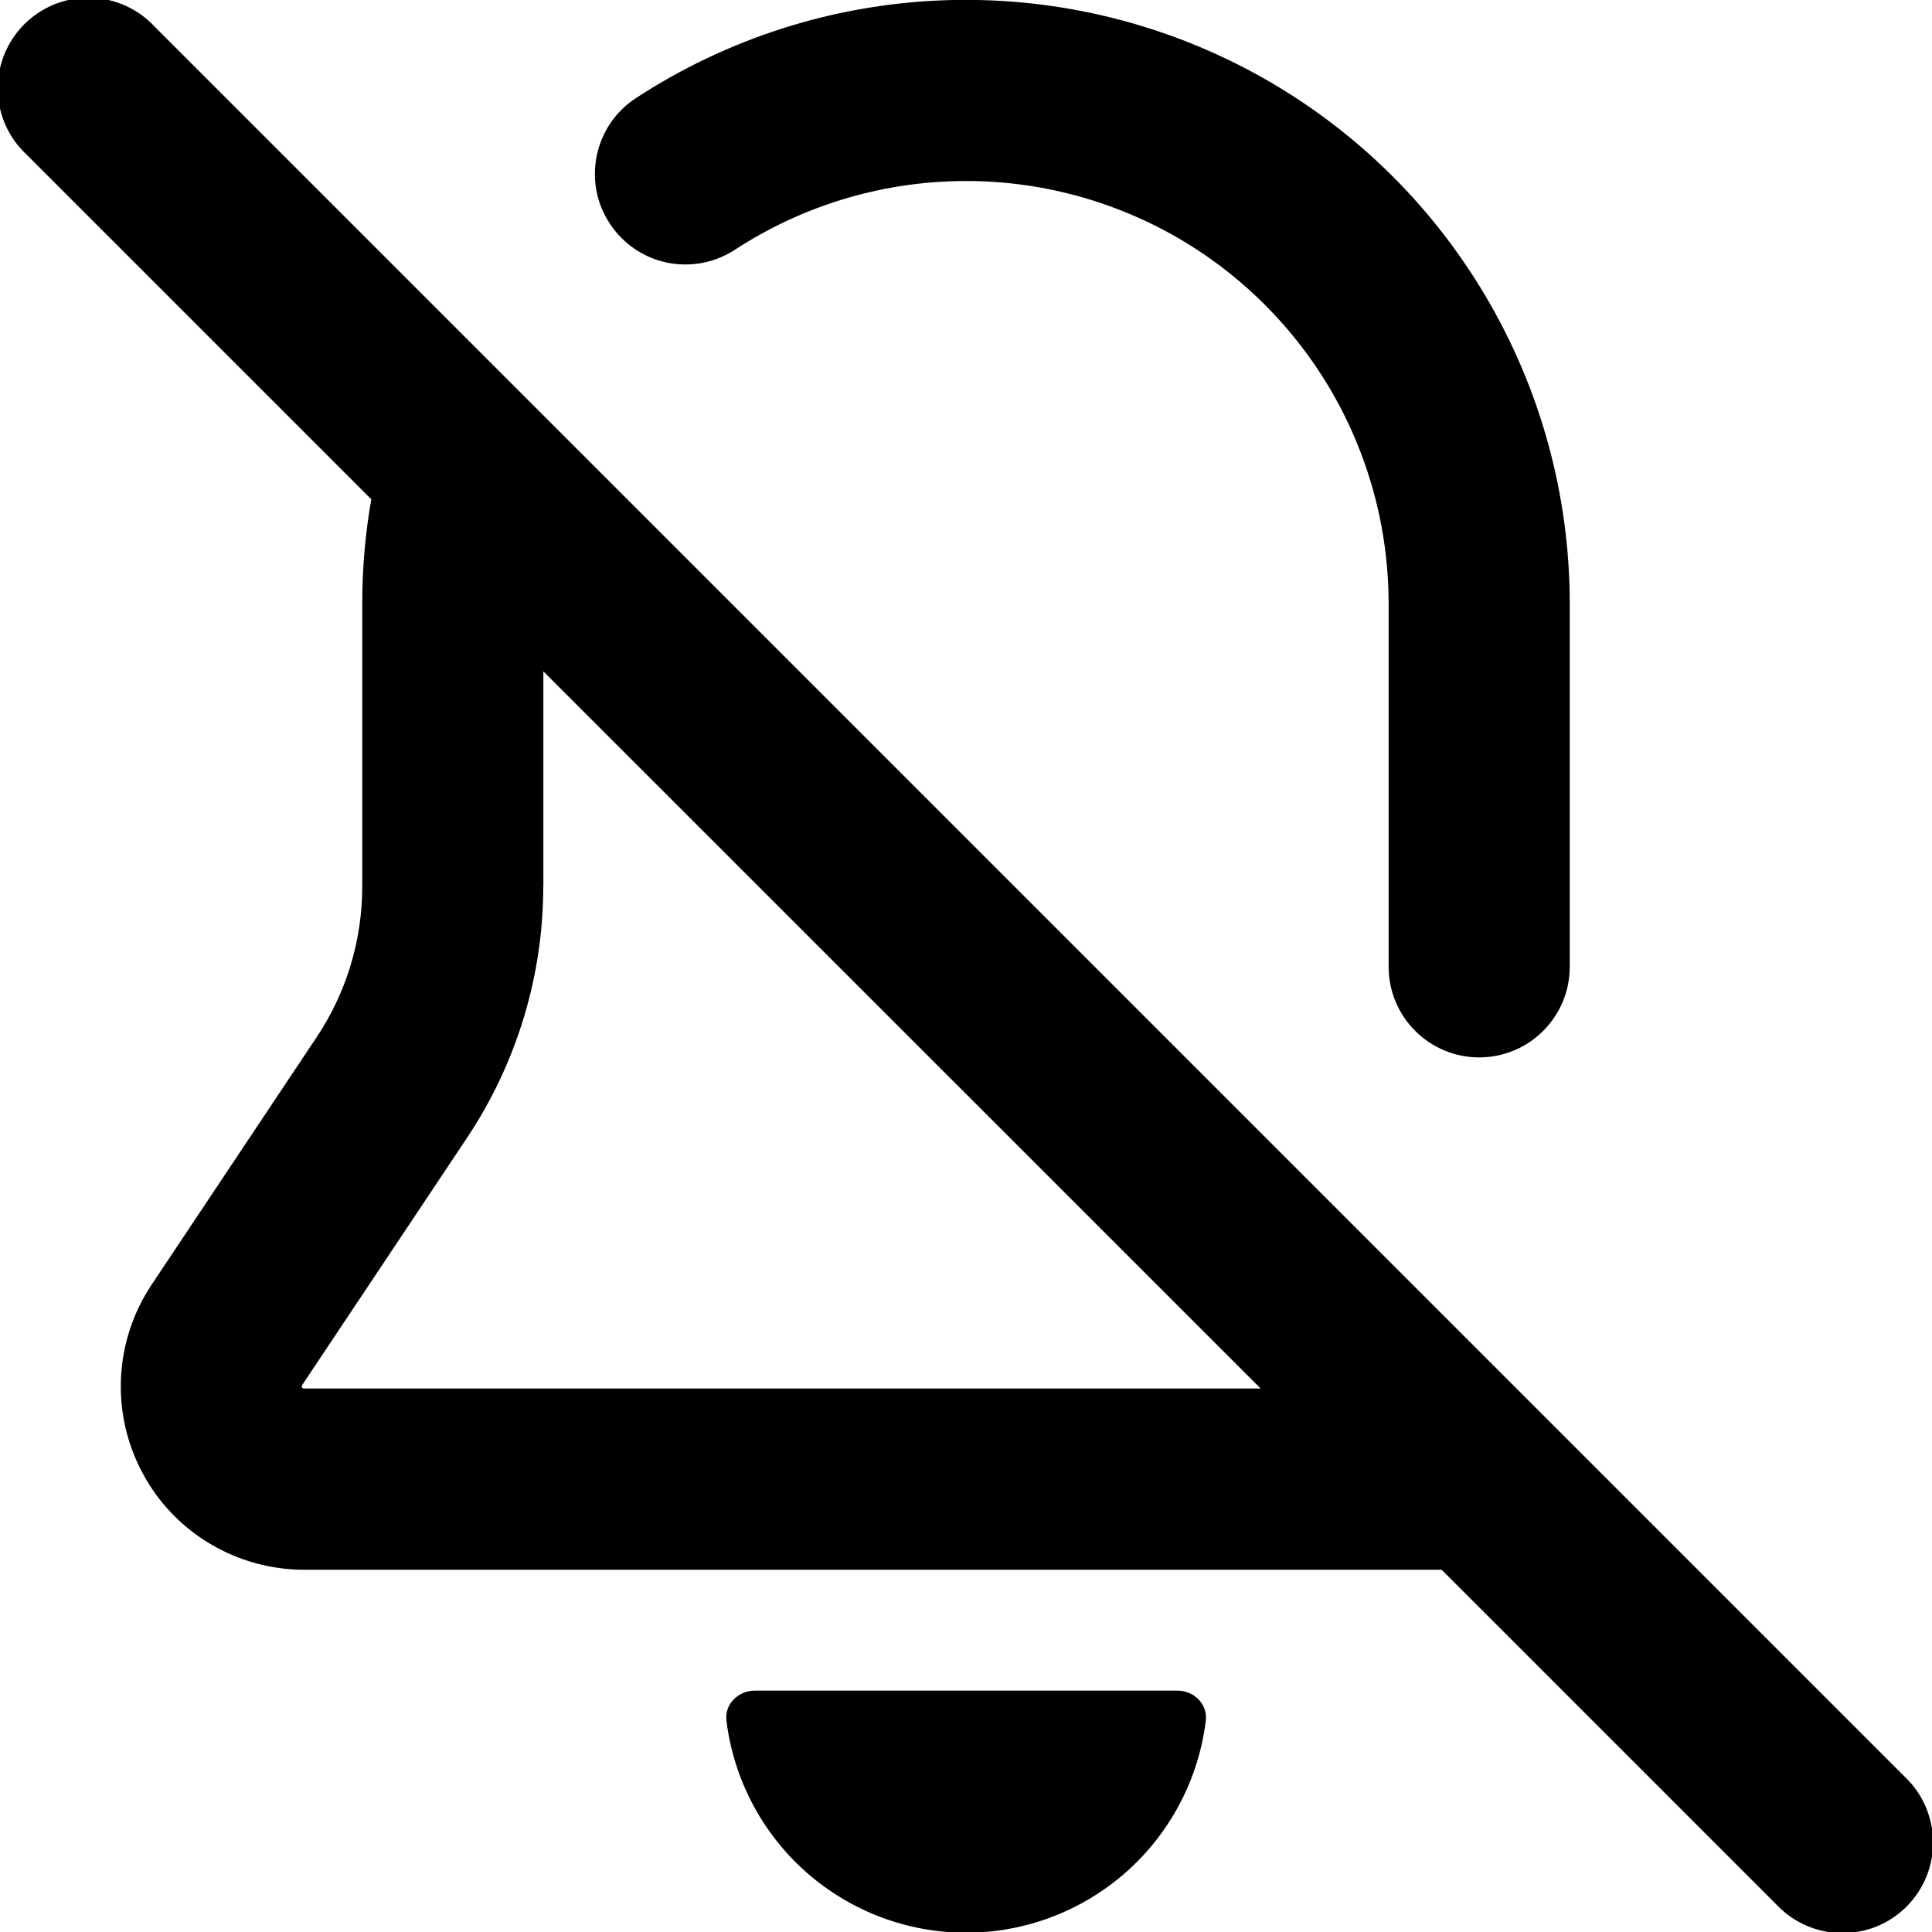
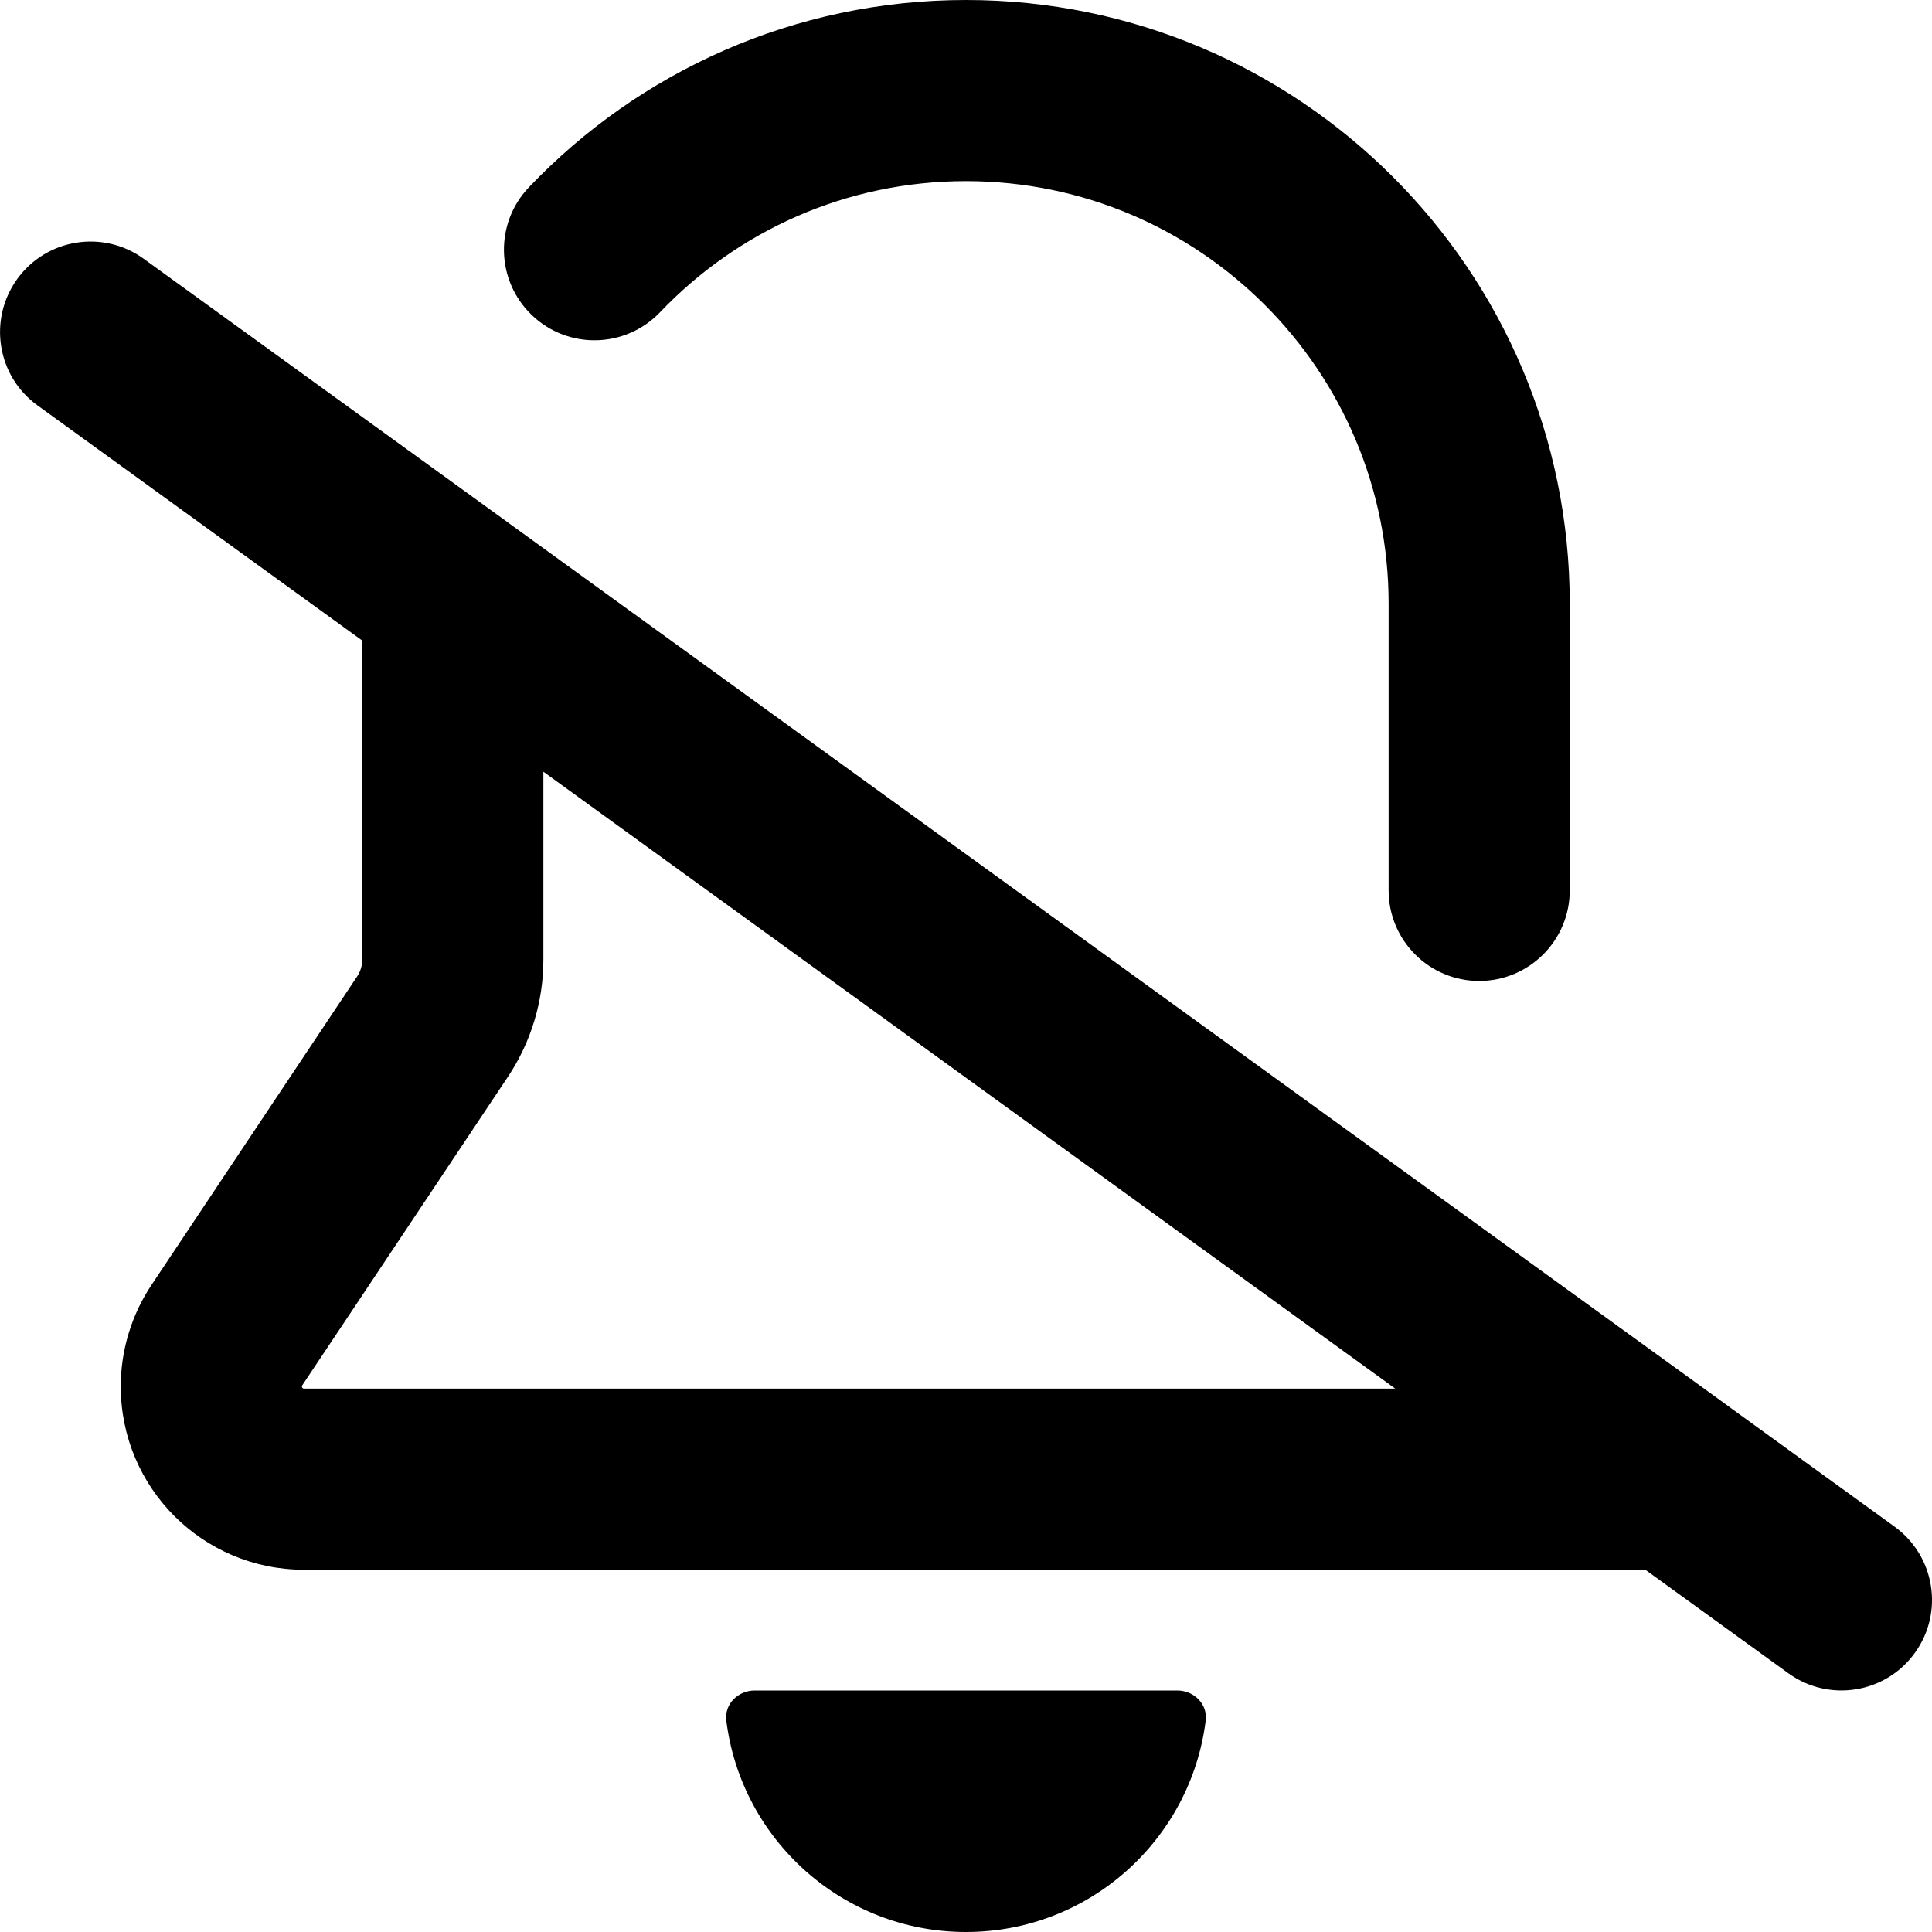
<svg xmlns="http://www.w3.org/2000/svg" width="16" height="16" viewBox="0 0 16 16">
-   <path fill-rule="evenodd" clip-rule="evenodd" d="M1.28 0.22C1.211 0.146 1.129 0.087 1.037 0.046C0.945 0.005 0.845 -0.017 0.745 -0.019C0.644 -0.02 0.544 -0.002 0.45 0.036C0.357 0.074 0.272 0.13 0.201 0.201C0.13 0.272 0.074 0.357 0.036 0.45C-0.002 0.544 -0.02 0.644 -0.019 0.745C-0.017 0.845 0.005 0.945 0.046 1.037C0.087 1.129 0.146 1.211 0.22 1.28L3.075 4.135C3.025 4.417 3 4.705 3 5V7.342C3 7.786 2.869 8.22 2.622 8.59L1.255 10.64C1.103 10.869 1.015 11.134 1.002 11.409C0.989 11.683 1.05 11.956 1.18 12.198C1.309 12.441 1.502 12.643 1.738 12.784C1.974 12.925 2.243 13 2.518 13H11.939L14.719 15.78C14.788 15.852 14.871 15.909 14.962 15.948C15.054 15.988 15.152 16.008 15.252 16.009C15.351 16.01 15.45 15.991 15.542 15.954C15.635 15.916 15.718 15.86 15.789 15.79C15.859 15.719 15.915 15.636 15.953 15.543C15.991 15.451 16.009 15.353 16.009 15.253C16.008 15.153 15.987 15.055 15.948 14.963C15.909 14.872 15.852 14.789 15.78 14.72L1.28 0.22ZM4.5 7.342V5.56L10.44 11.499H2.517L2.51 11.498C2.508 11.497 2.506 11.496 2.504 11.494C2.502 11.492 2.501 11.49 2.5 11.488C2.499 11.486 2.499 11.483 2.499 11.481L2.502 11.471L3.869 9.421C4.279 8.805 4.499 8.081 4.499 7.341L4.5 7.342ZM6.09 2.066C6.618 1.722 7.23 1.527 7.859 1.502C8.489 1.476 9.114 1.622 9.669 1.922C10.223 2.223 10.685 2.667 11.008 3.209C11.33 3.751 11.5 4.37 11.5 5V8.007C11.5 8.206 11.579 8.397 11.72 8.537C11.86 8.678 12.051 8.757 12.25 8.757C12.449 8.757 12.64 8.678 12.78 8.537C12.921 8.397 13 8.206 13 8.007V5C13 4.099 12.757 3.215 12.296 2.441C11.836 1.667 11.175 1.032 10.383 0.603C9.591 0.174 8.698 -0.033 7.798 0.003C6.898 0.039 6.025 0.318 5.27 0.81C5.187 0.864 5.115 0.933 5.059 1.014C5.003 1.096 4.964 1.187 4.943 1.284C4.923 1.381 4.921 1.481 4.939 1.578C4.957 1.675 4.995 1.767 5.049 1.85C5.103 1.933 5.173 2.004 5.254 2.06C5.336 2.116 5.428 2.155 5.524 2.175C5.621 2.195 5.721 2.195 5.818 2.177C5.915 2.158 6.008 2.12 6.09 2.066ZM9.986 14.25C9.926 14.734 9.692 15.18 9.326 15.504C8.96 15.827 8.489 16.006 8.001 16.006C7.513 16.006 7.042 15.827 6.676 15.504C6.31 15.18 6.076 14.734 6.016 14.25C5.999 14.114 6.113 14.001 6.251 14.001H9.751C9.889 14.001 10.003 14.114 9.986 14.251V14.25Z" />
+   <path fill-rule="evenodd" clip-rule="evenodd" d="M8 1.5C7.003 1.5 6.105 1.916 5.466 2.586C5.18 2.885 4.706 2.897 4.406 2.611C4.106 2.325 4.095 1.85 4.38 1.551C5.29 0.596 6.576 0 8 0C10.761 0 13 2.239 13 5V7.374C13 7.788 12.664 8.124 12.25 8.124C11.836 8.124 11.5 7.788 11.5 7.374V5C11.5 3.067 9.933 1.5 8 1.5ZM4.182 4.309L1.19 2.143C0.854 1.9 0.386 1.975 0.143 2.31C-0.1 2.646 -0.025 3.115 0.31 3.357L3 5.305V7.947C3 7.997 2.985 8.045 2.958 8.086L1.255 10.641C1.089 10.89 1 11.183 1 11.482C1 12.321 1.679 13 2.518 13H13.626L14.81 13.857C15.146 14.1 15.615 14.025 15.857 13.69C16.101 13.354 16.025 12.886 15.69 12.643L14.315 11.647C14.311 11.644 14.306 11.64 14.302 11.637L4.198 4.321C4.193 4.317 4.188 4.313 4.182 4.309ZM11.555 11.5L4.5 6.391V7.947C4.5 8.293 4.398 8.63 4.206 8.918L2.503 11.473C2.501 11.476 2.5 11.479 2.5 11.482C2.5 11.486 2.501 11.488 2.501 11.489C2.502 11.491 2.503 11.493 2.505 11.495C2.507 11.497 2.509 11.498 2.511 11.499C2.512 11.499 2.514 11.5 2.518 11.5H11.555ZM8 16C9.02 16 9.862 15.236 9.985 14.249C10.002 14.113 9.888 14 9.75 14H6.25C6.112 14 5.998 14.113 6.015 14.249C6.138 15.236 6.98 16 8 16Z" />
</svg>
